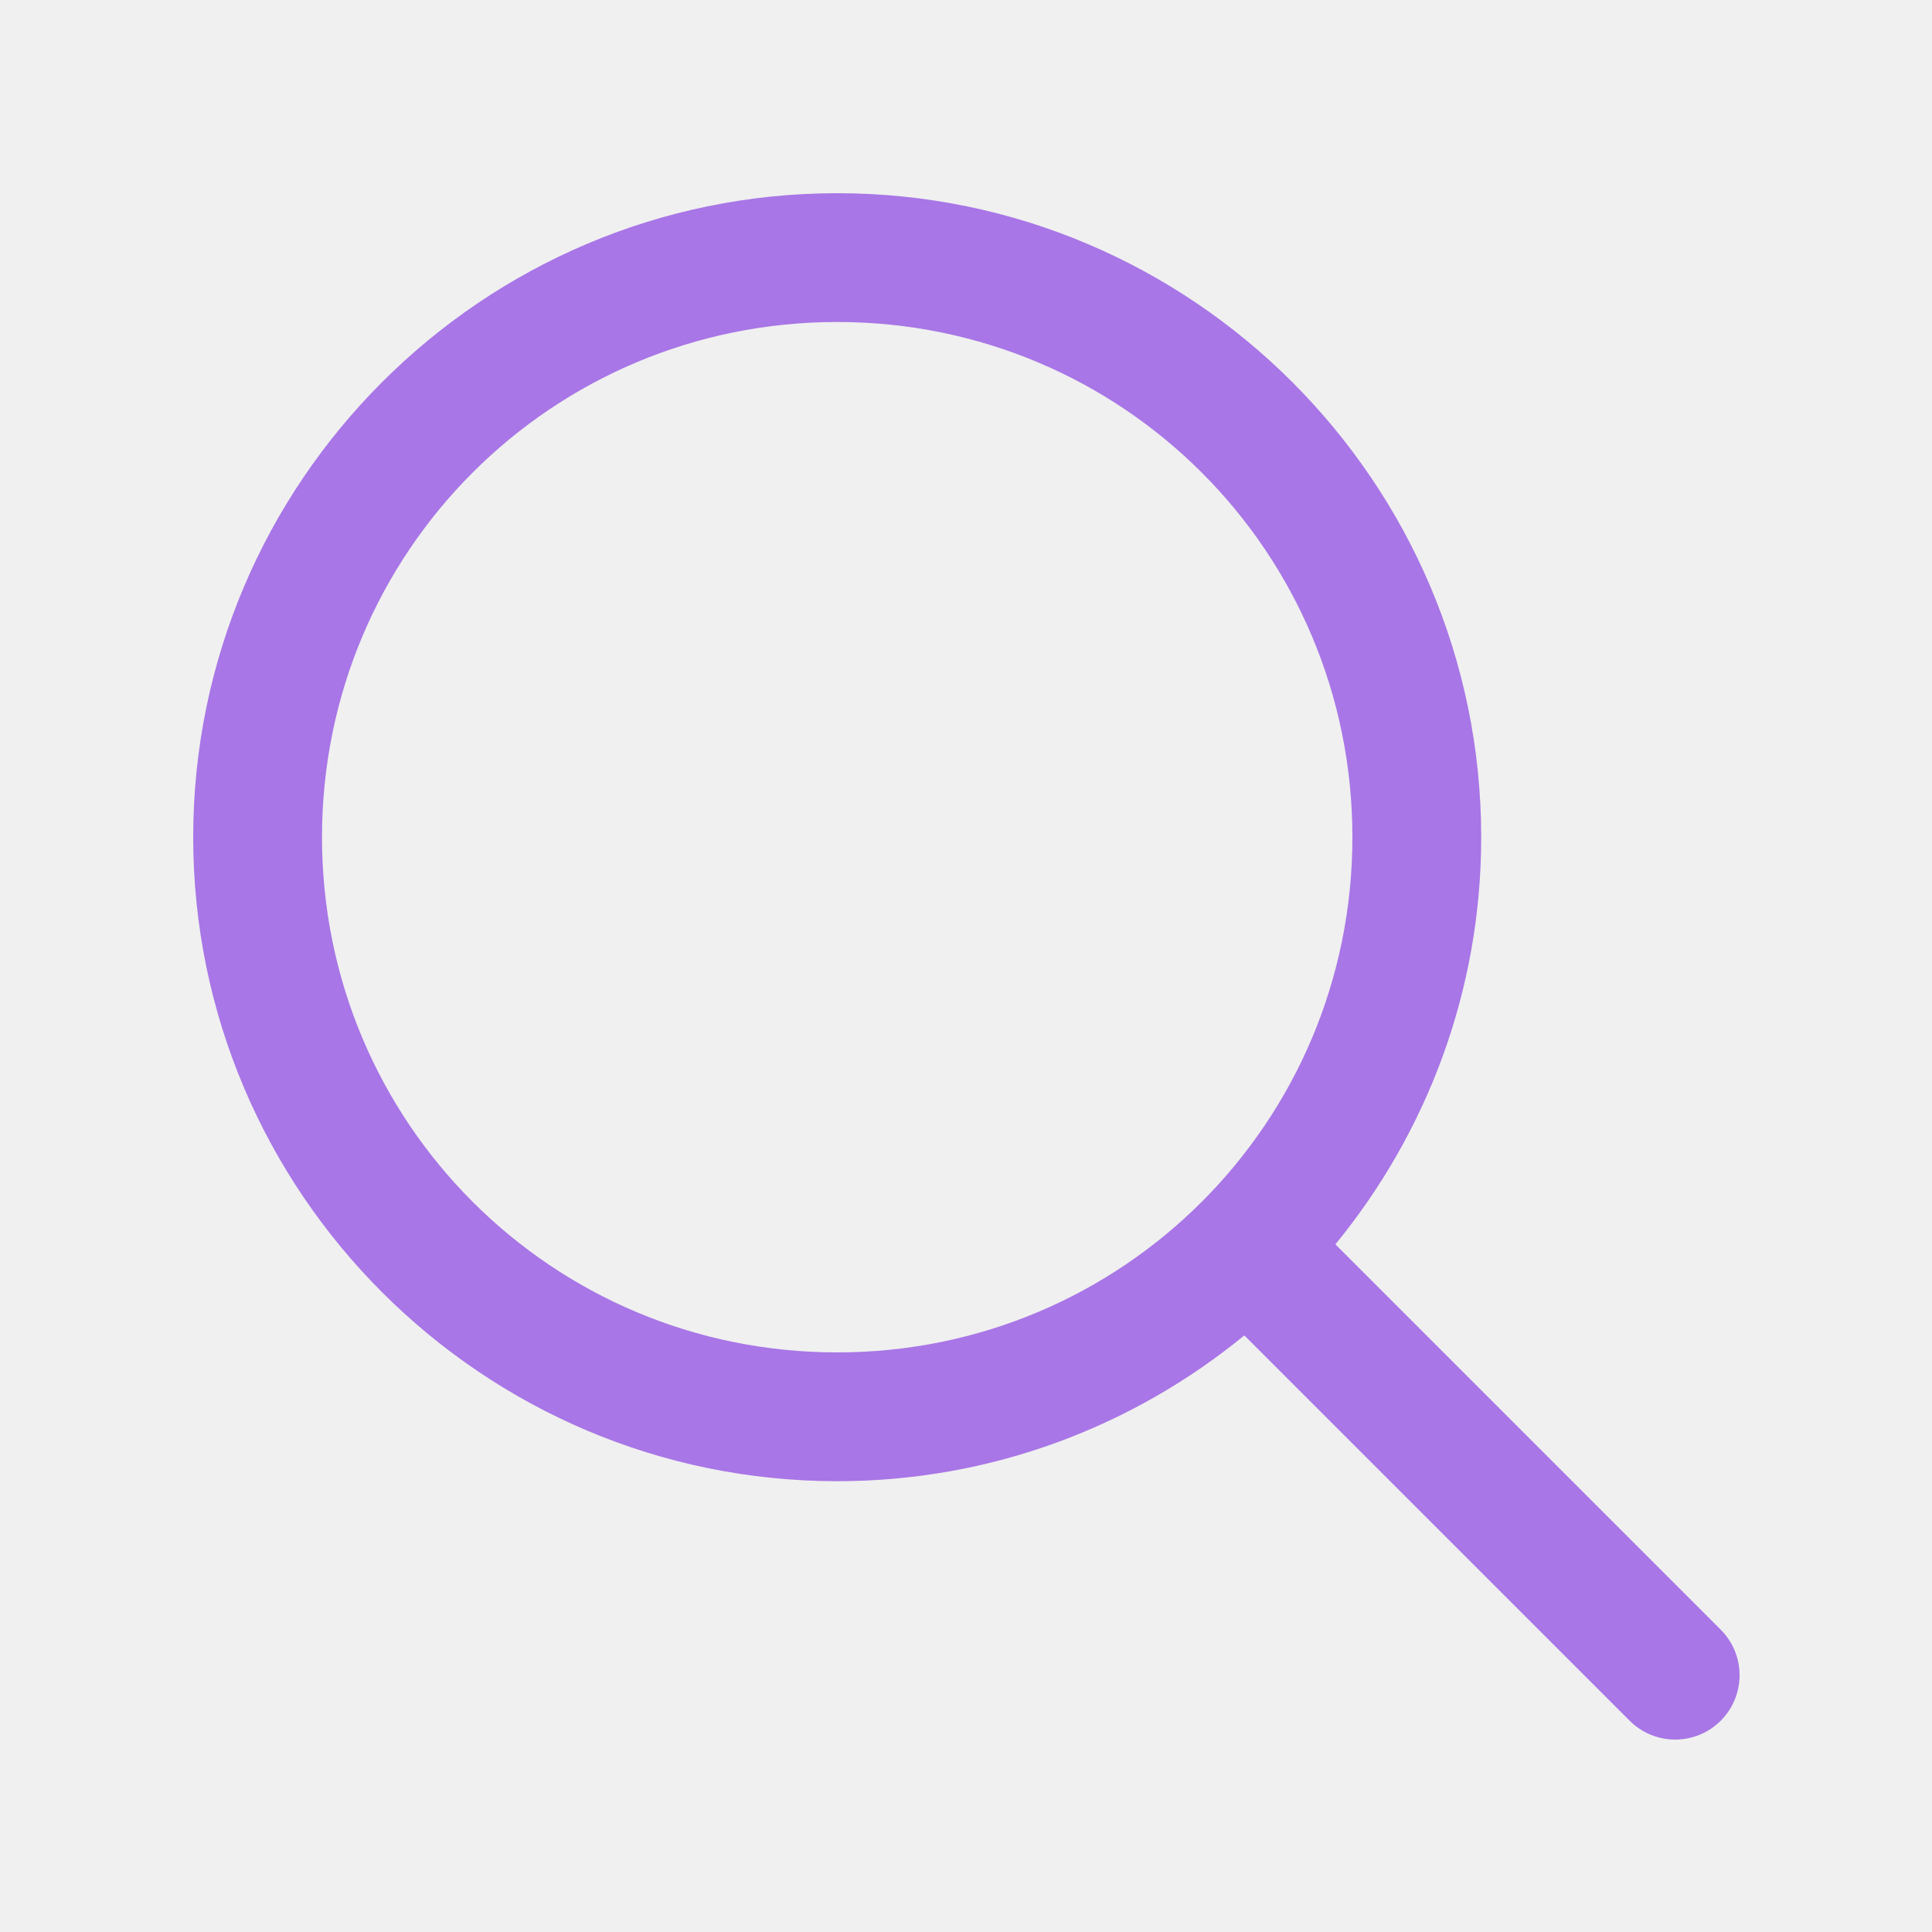
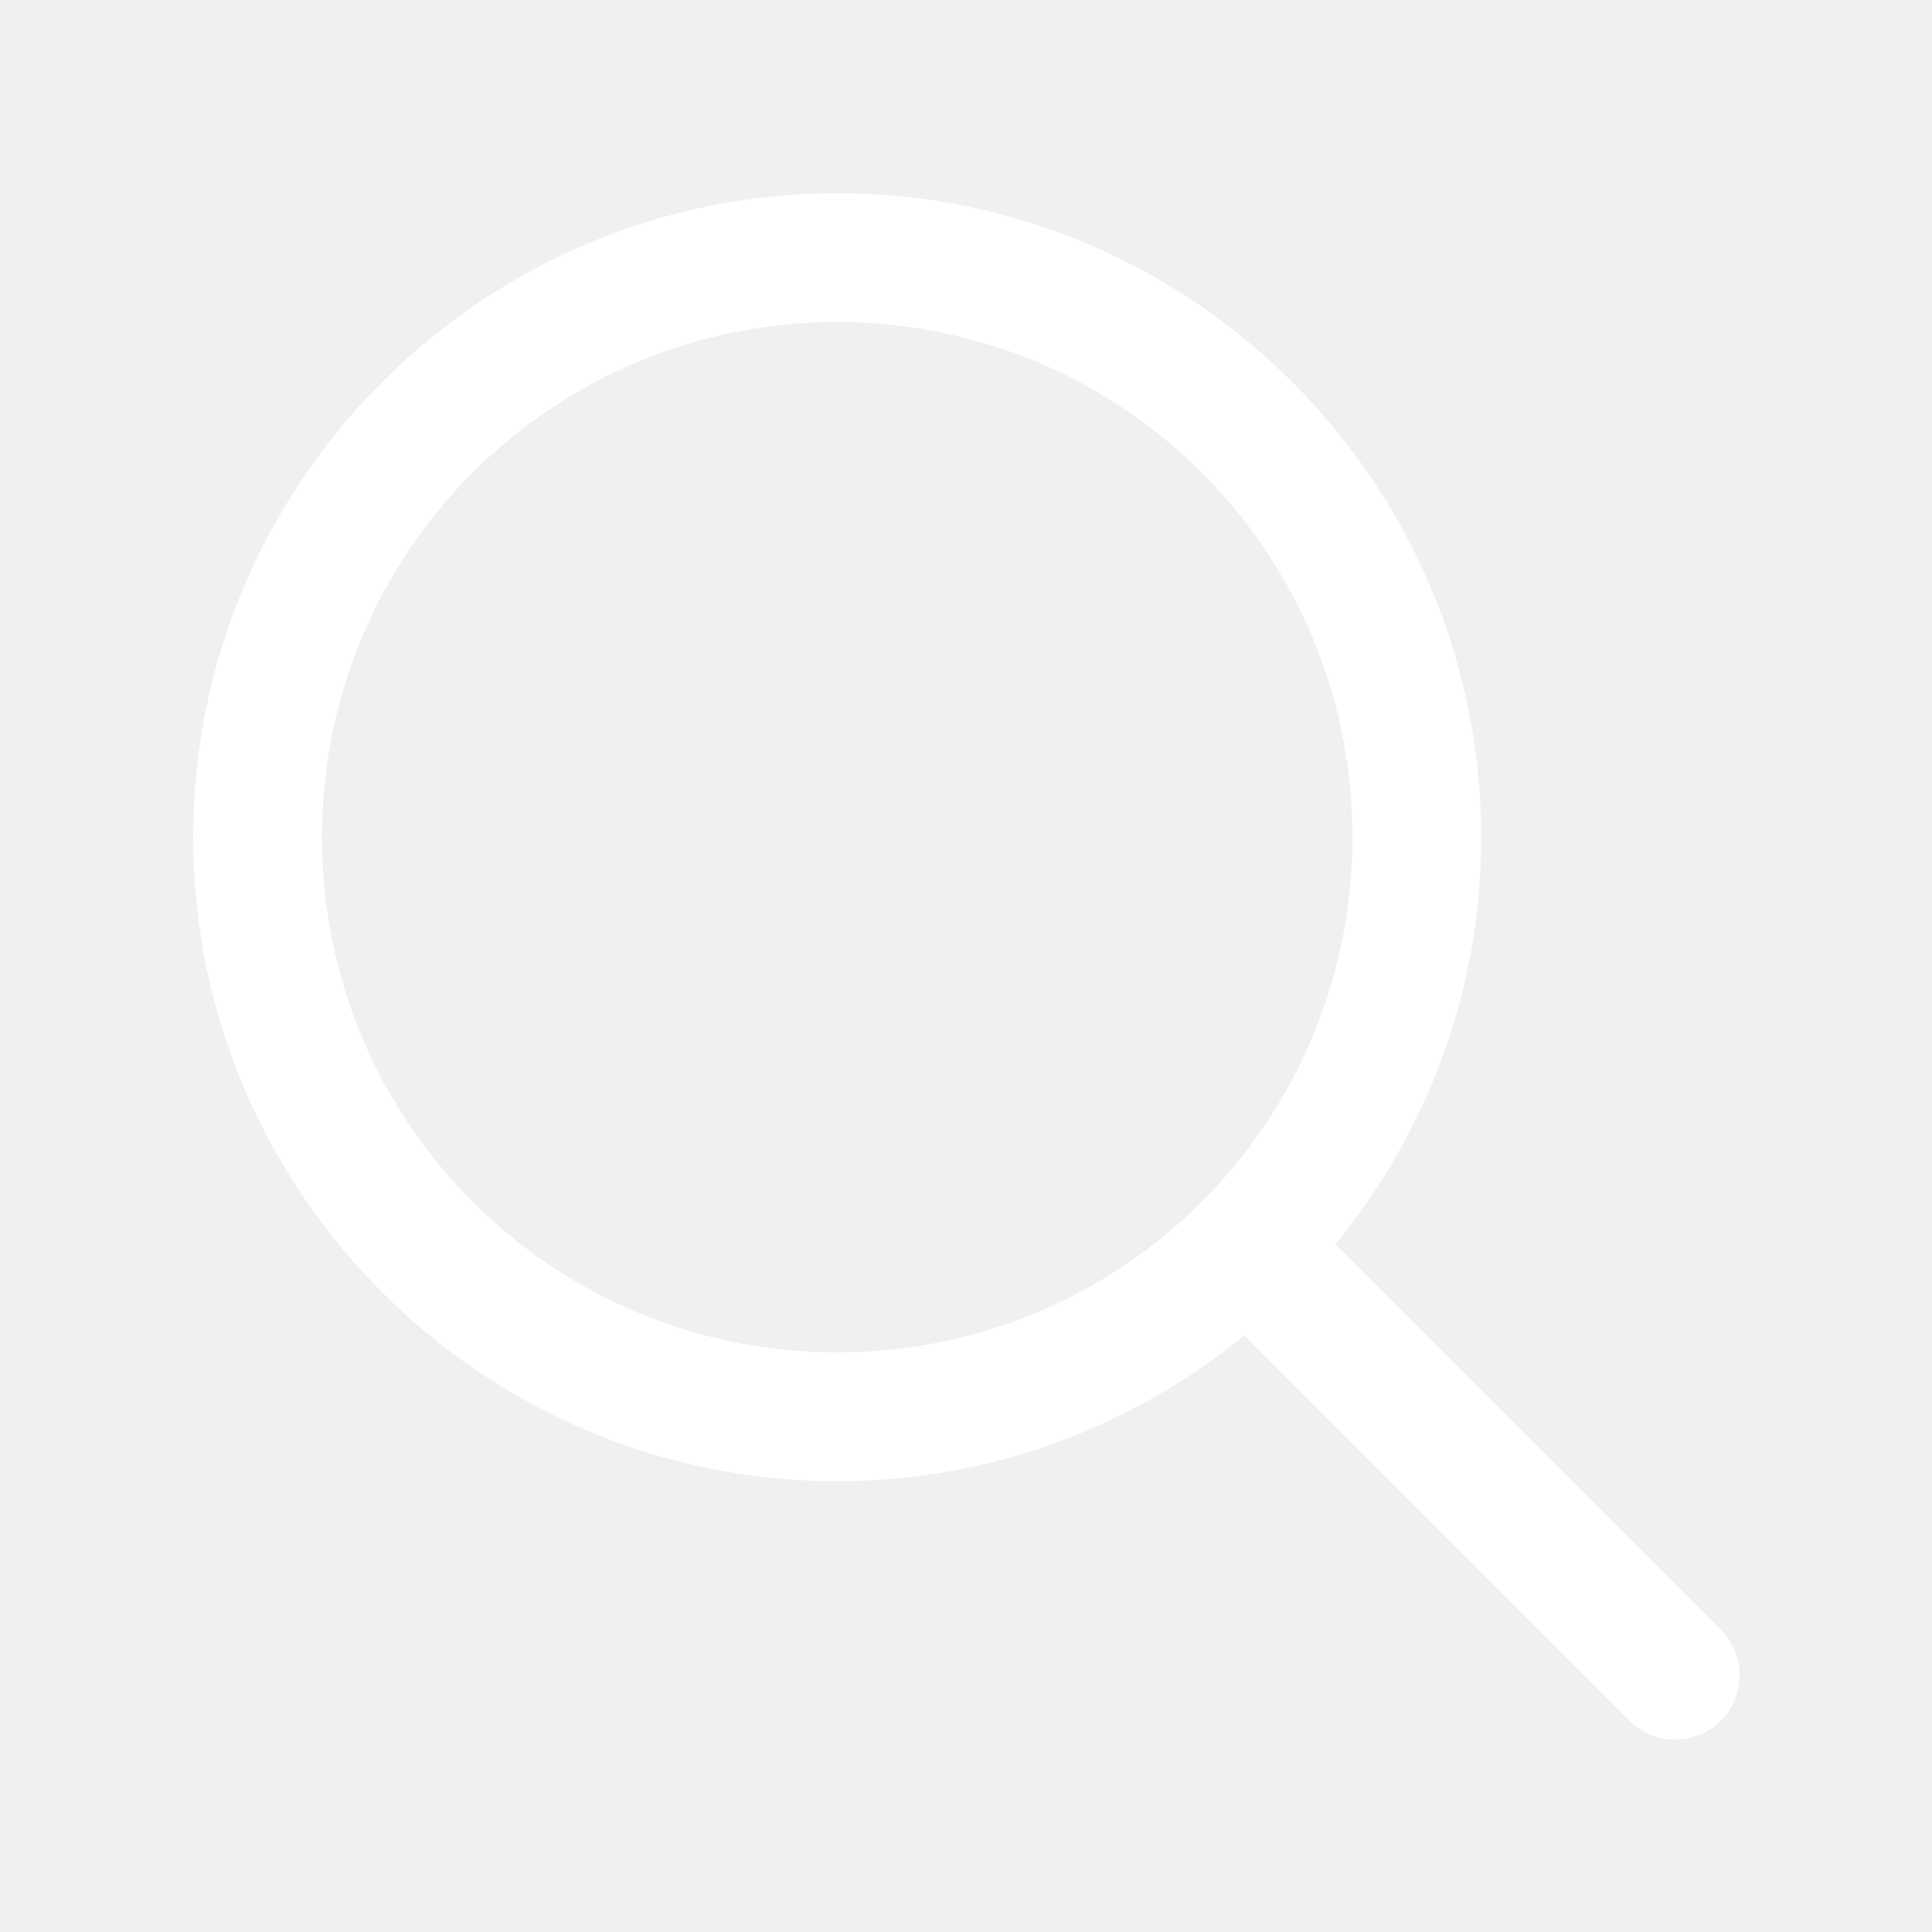
<svg xmlns="http://www.w3.org/2000/svg" viewBox="0 0 30 30" width="30px" height="30px">
-   <path fill="#A876E6" d="M 13 3 C 7.489 3 3 7.489 3 13 C 3 18.511 7.489 23 13 23 C 15.397 23 17.597 22.149 19.322 20.736 L 25.293 26.707 A 1 1 0 1 0 26.707 25.293 L 20.736 19.322 C 22.149 17.597 23 15.397 23 13 C 23 7.489 18.511 3 13 3 z M 13 5 C 17.43 5 21 8.57 21 13 C 21 17.43 17.43 21 13 21 C 8.57 21 5 17.43 5 13 C 5 8.57 8.57 5 13 5 z" />
+   <path fill="#FFF" d="M 13 3 C 7.489 3 3 7.489 3 13 C 3 18.511 7.489 23 13 23 C 15.397 23 17.597 22.149 19.322 20.736 L 25.293 26.707 A 1 1 0 1 0 26.707 25.293 L 20.736 19.322 C 22.149 17.597 23 15.397 23 13 C 23 7.489 18.511 3 13 3 z M 13 5 C 17.43 5 21 8.57 21 13 C 21 17.43 17.43 21 13 21 C 8.57 21 5 17.43 5 13 C 5 8.57 8.57 5 13 5 z" />
</svg>
